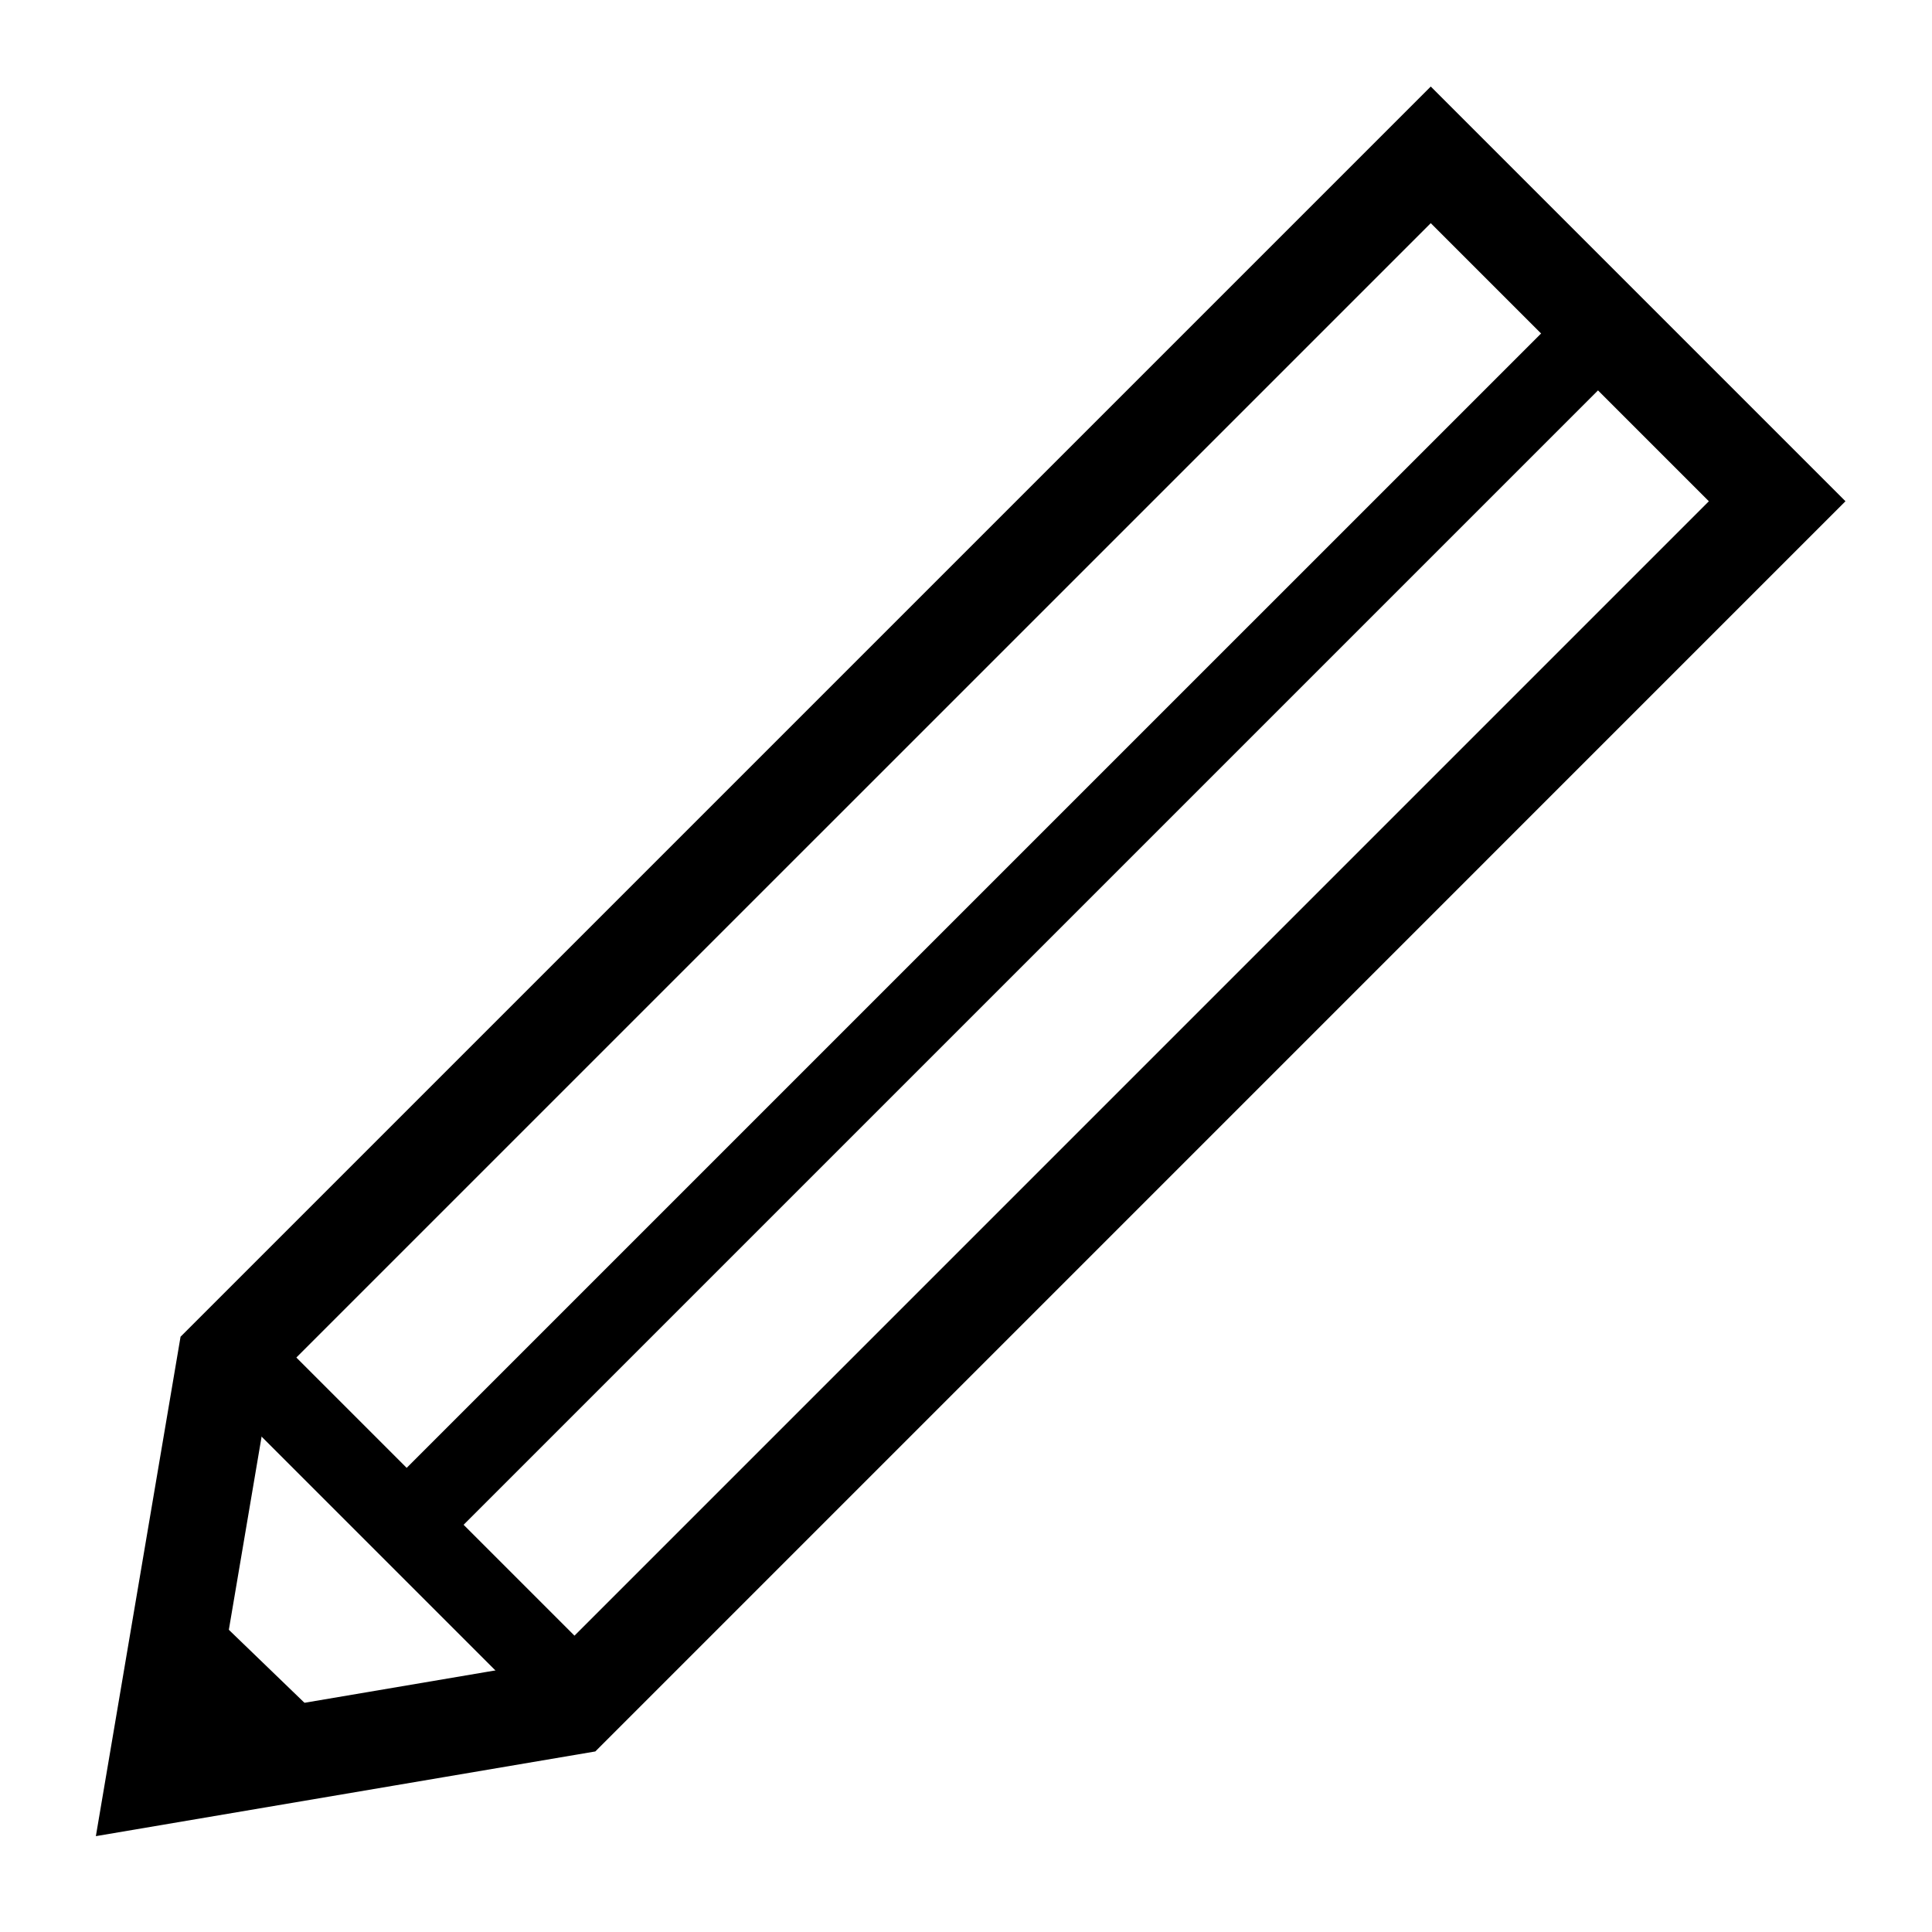
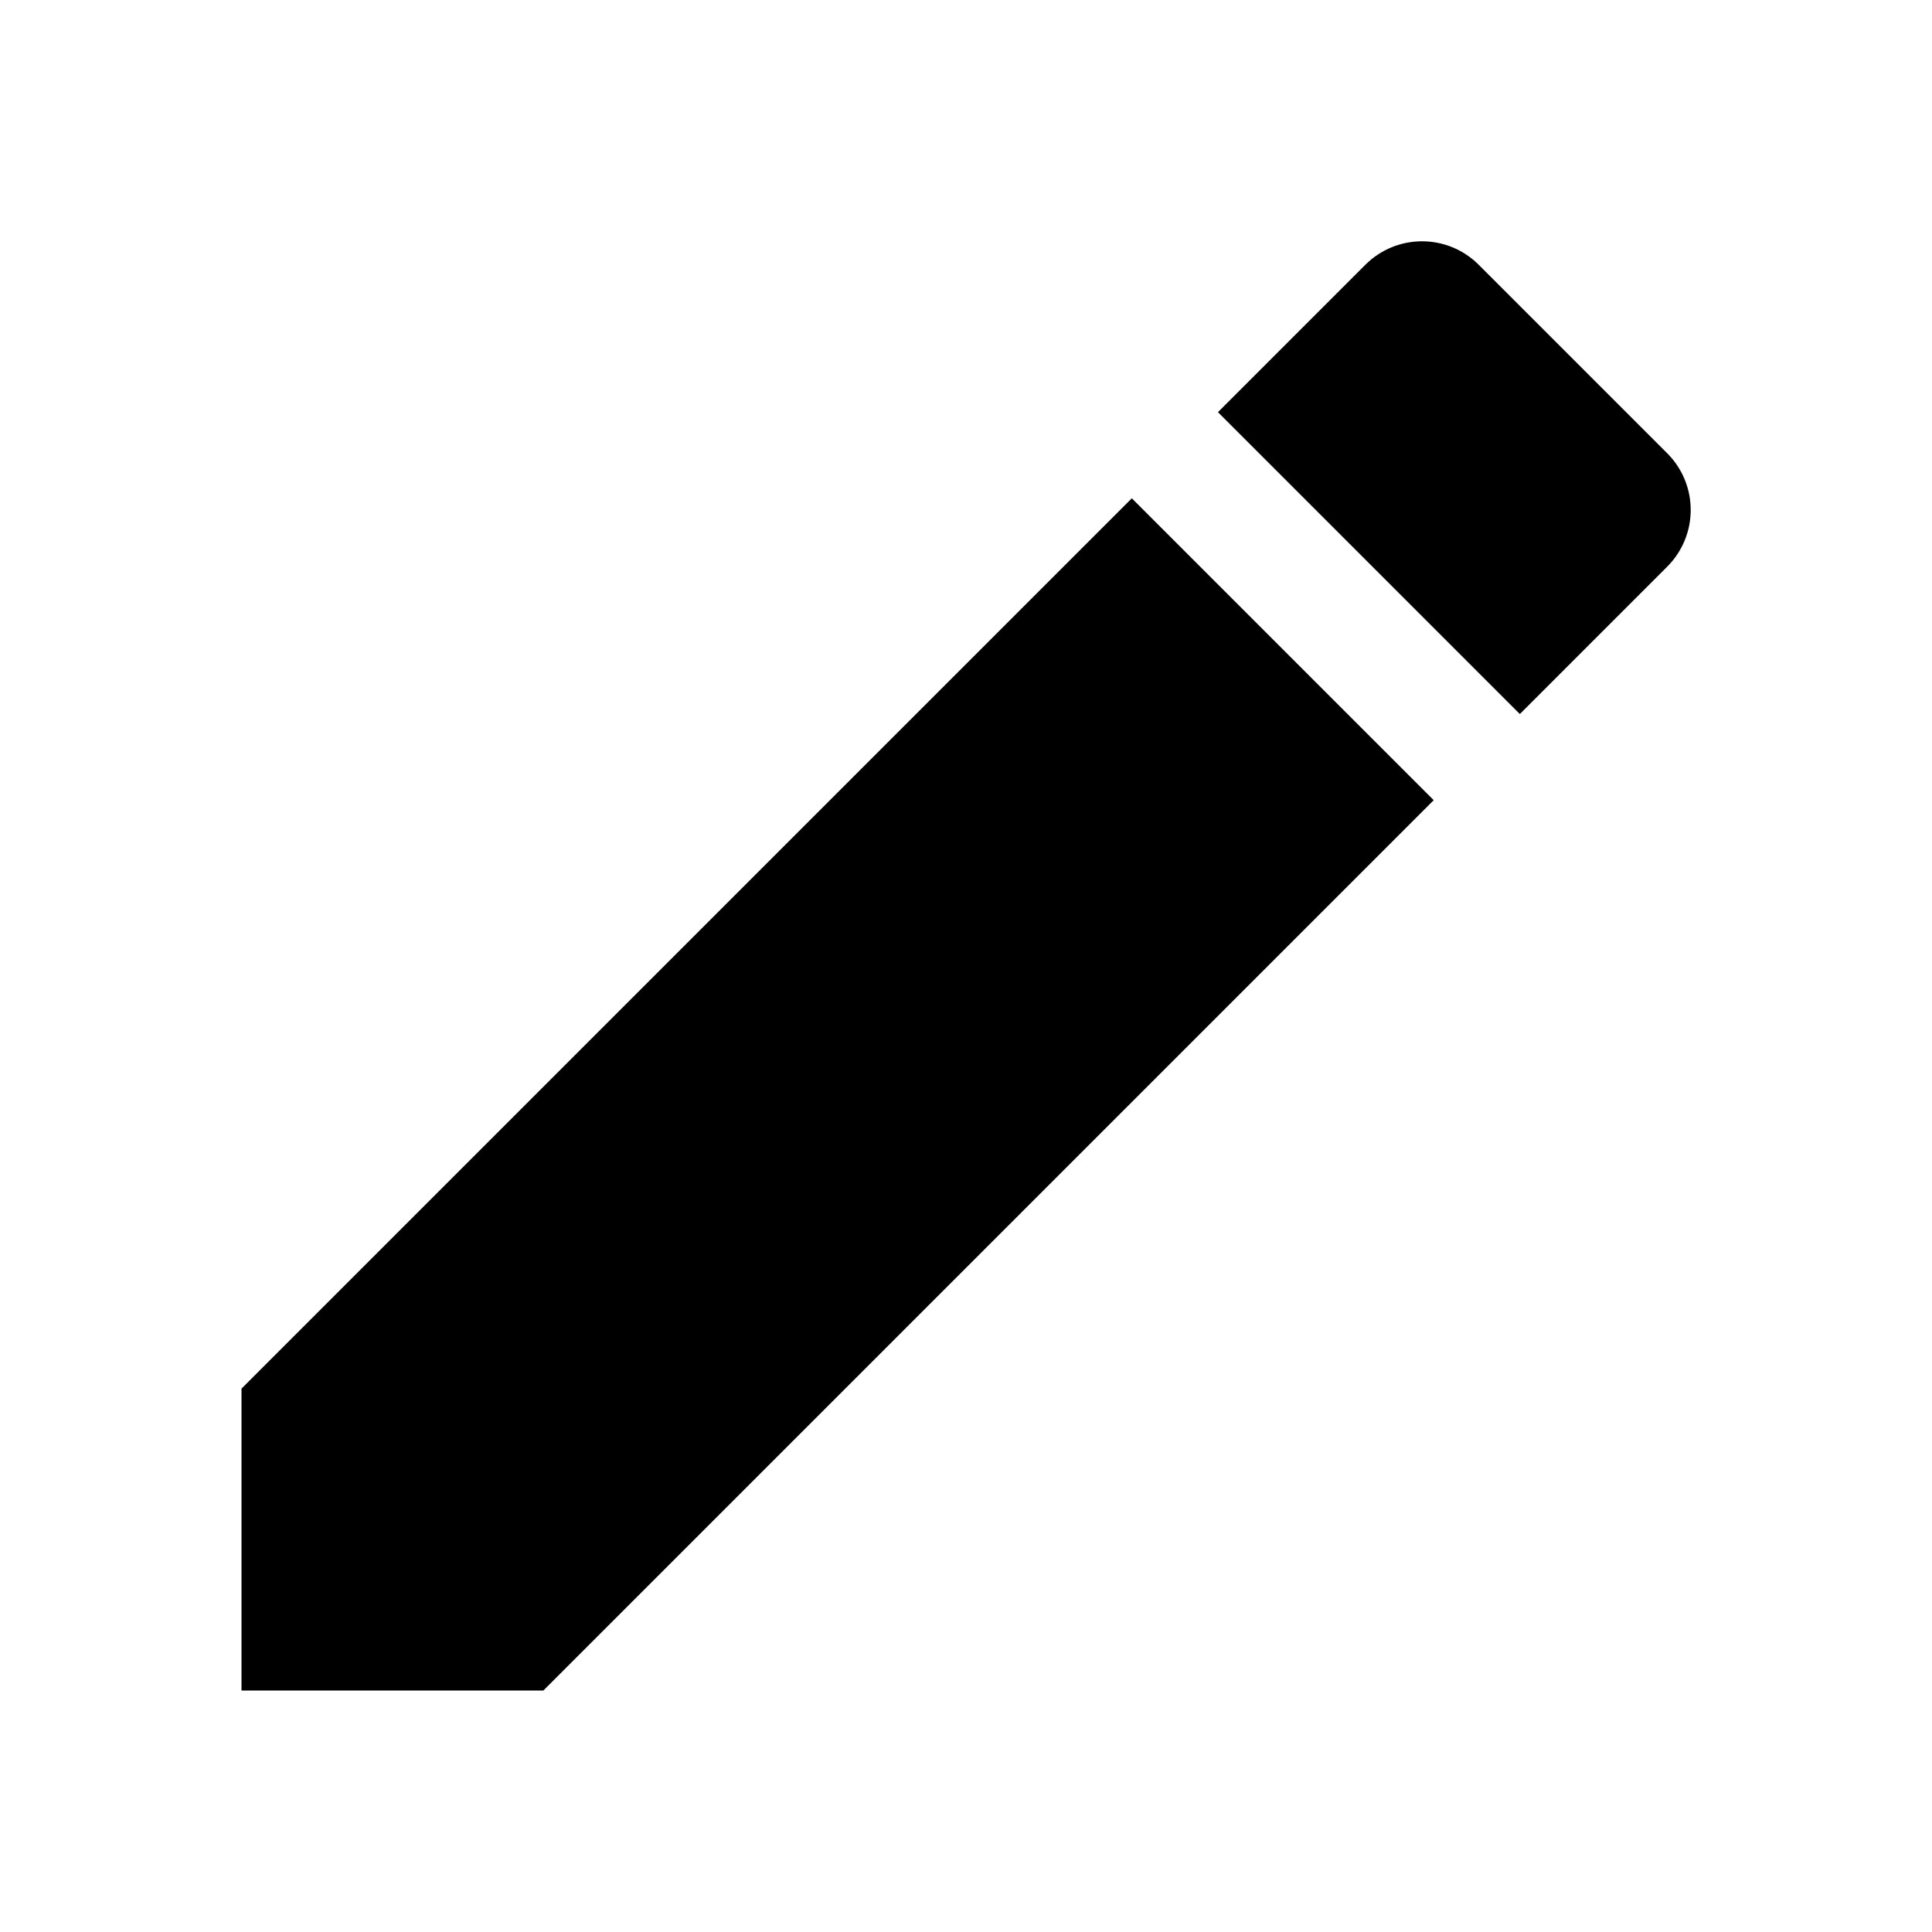
- <svg xmlns="http://www.w3.org/2000/svg" id="svg2157" height="600" width="600" version="1.0">
-   <g id="layer1">
-     <g id="g3765" stroke="#000000" fill="none">
-       <path id="rect2990" d="m70.064 422.35 374.27-374.26 107.58 107.58-374.26 374.27-129.56 21.97z" stroke-width="30" />
-       <path id="path3771" d="m70.569 417.81 110.61 110.61" stroke-width="25" />
-       <path id="path3777" d="m491.47 108.37-366.69 366.68" stroke-width="25" />
-       <path id="path3763" d="m54.222 507.26 40.975 39.546" stroke-width="25" />
-     </g>
+ <svg xmlns="http://www.w3.org/2000/svg" fill="#000000" height="24" viewBox="0 0 24 24" width="24">
+   <g>
+     <path d="M3 17.25V21h3.75L17.81 9.94l-3.75-3.75L3 17.25zM20.71 7.04c.39-.39.39-1.02 0-1.41l-2.34-2.34c-.39-.39-1.02-.39-1.41 0l-1.83 1.83 3.75 3.75 1.83-1.83z" />
+     <path d="M0 0h24v24H0z" fill="none" />
  </g>
</svg>
